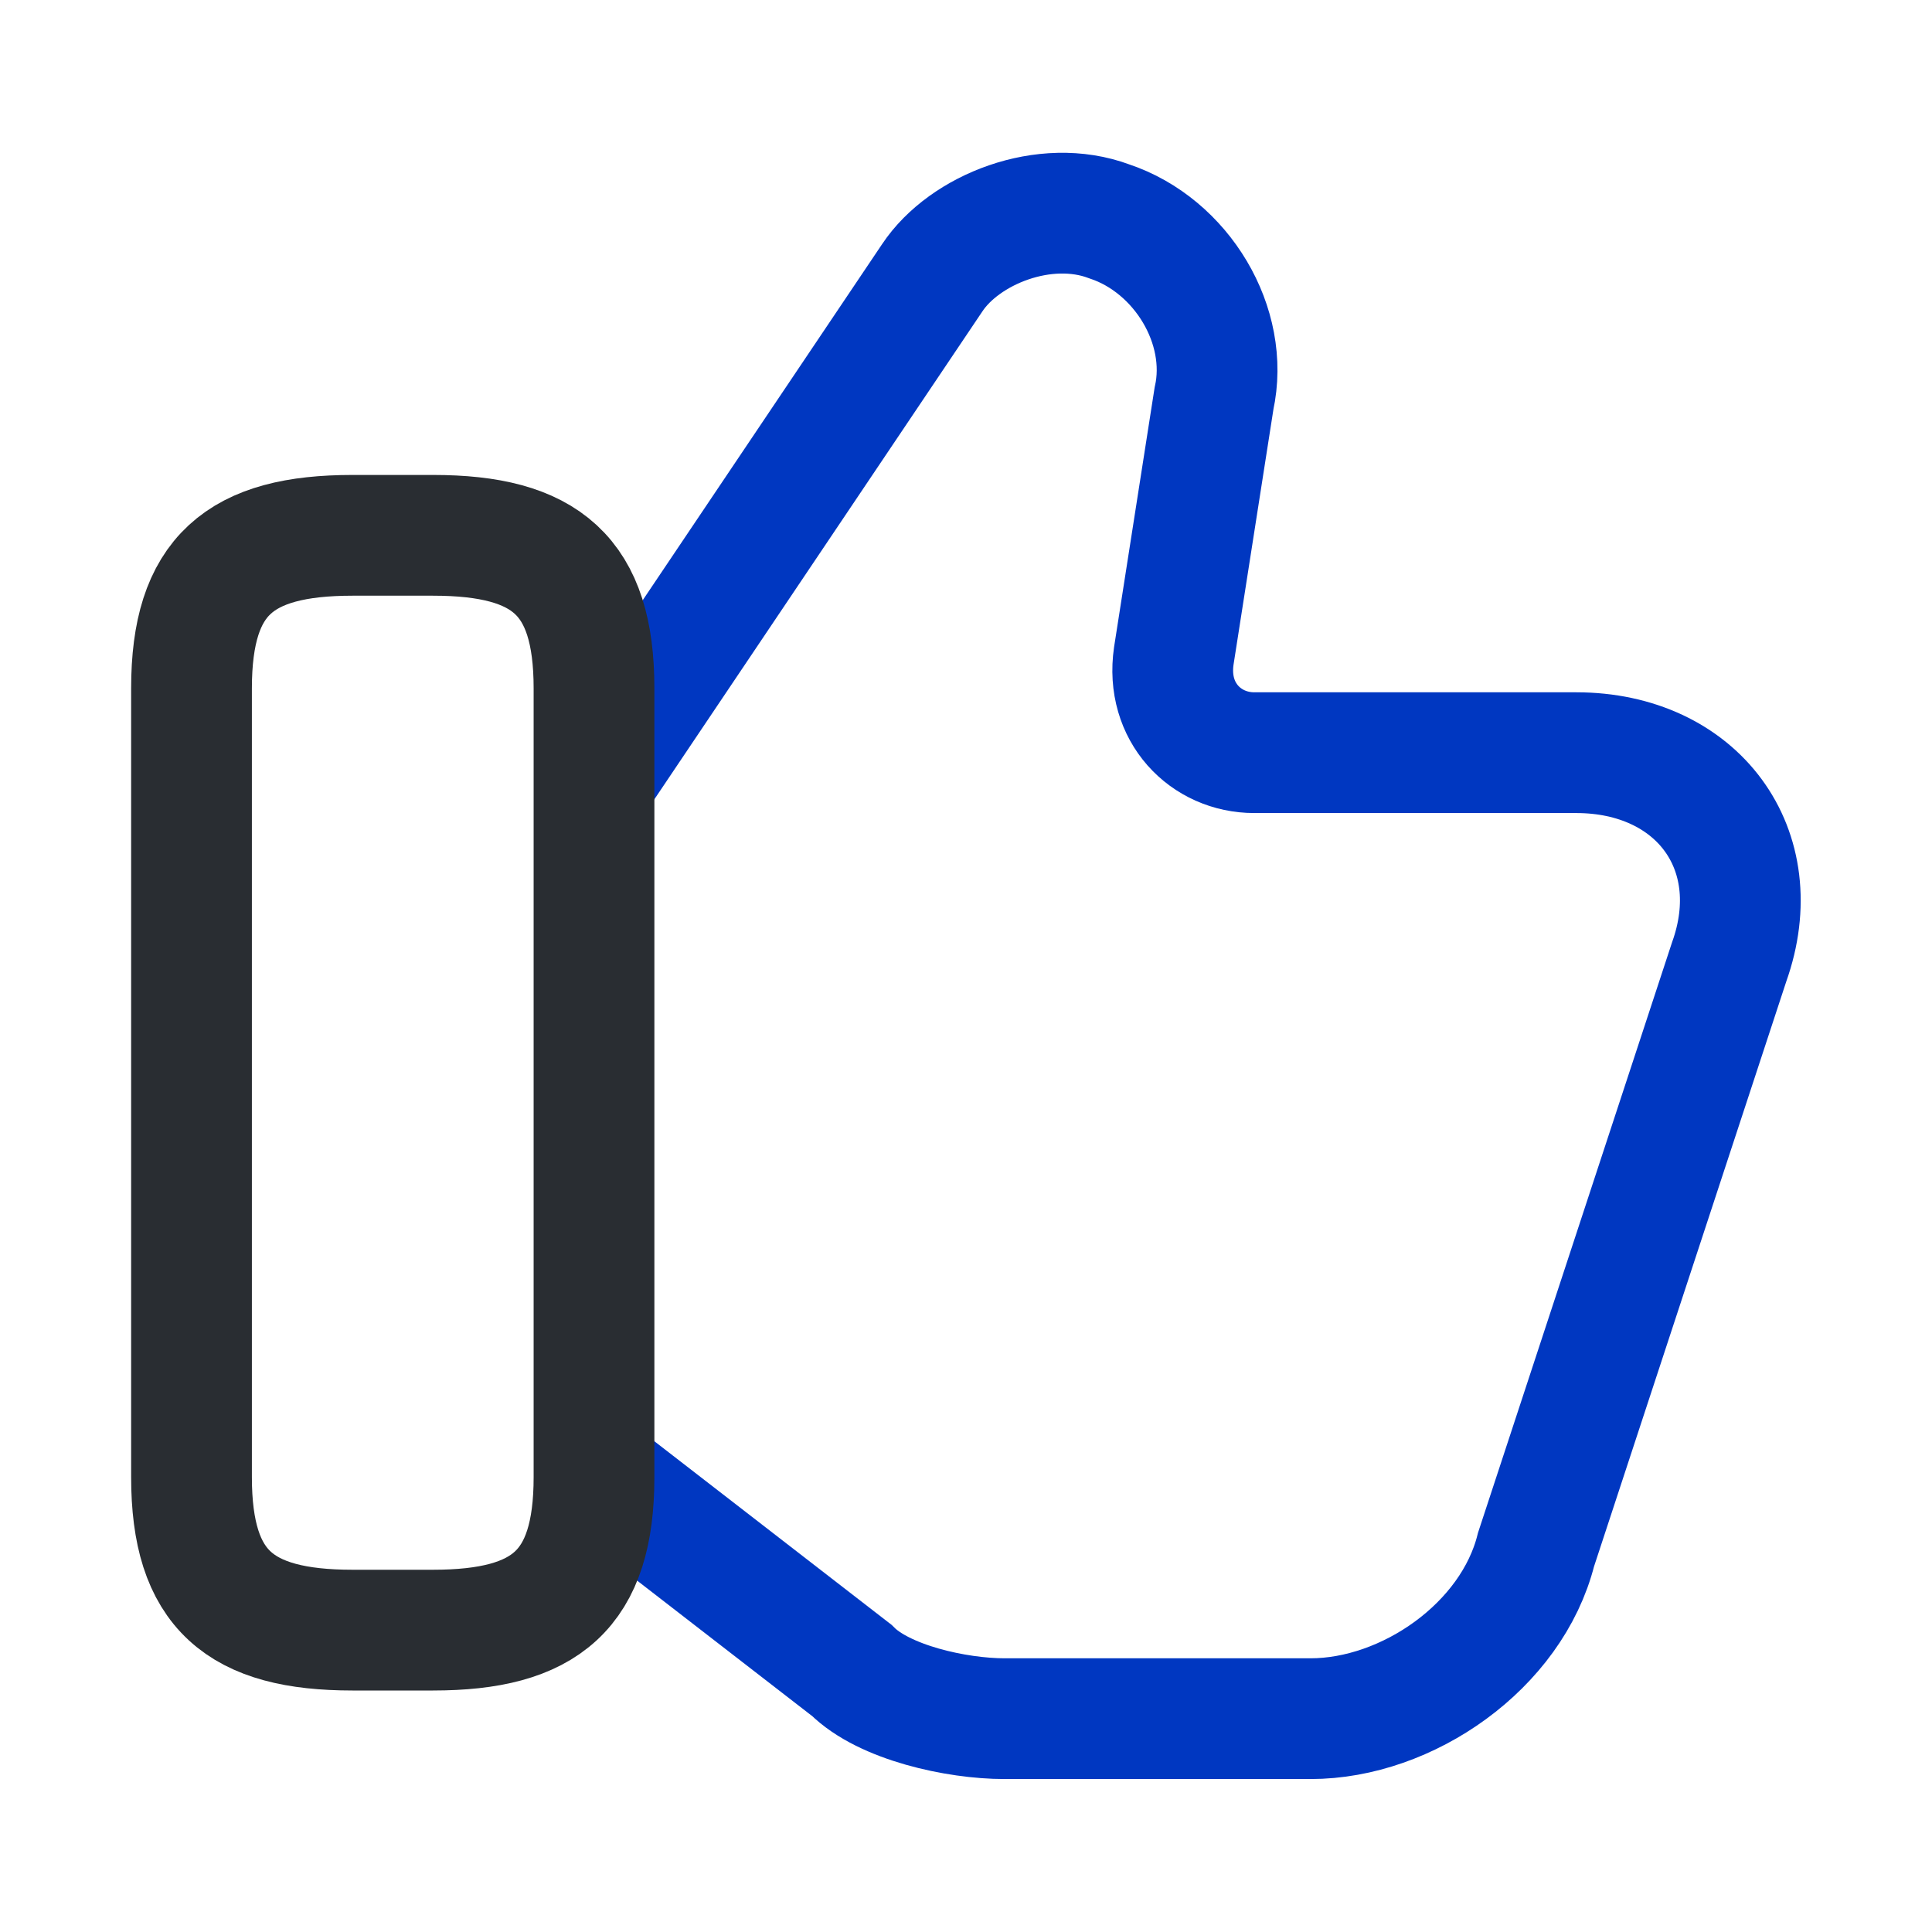
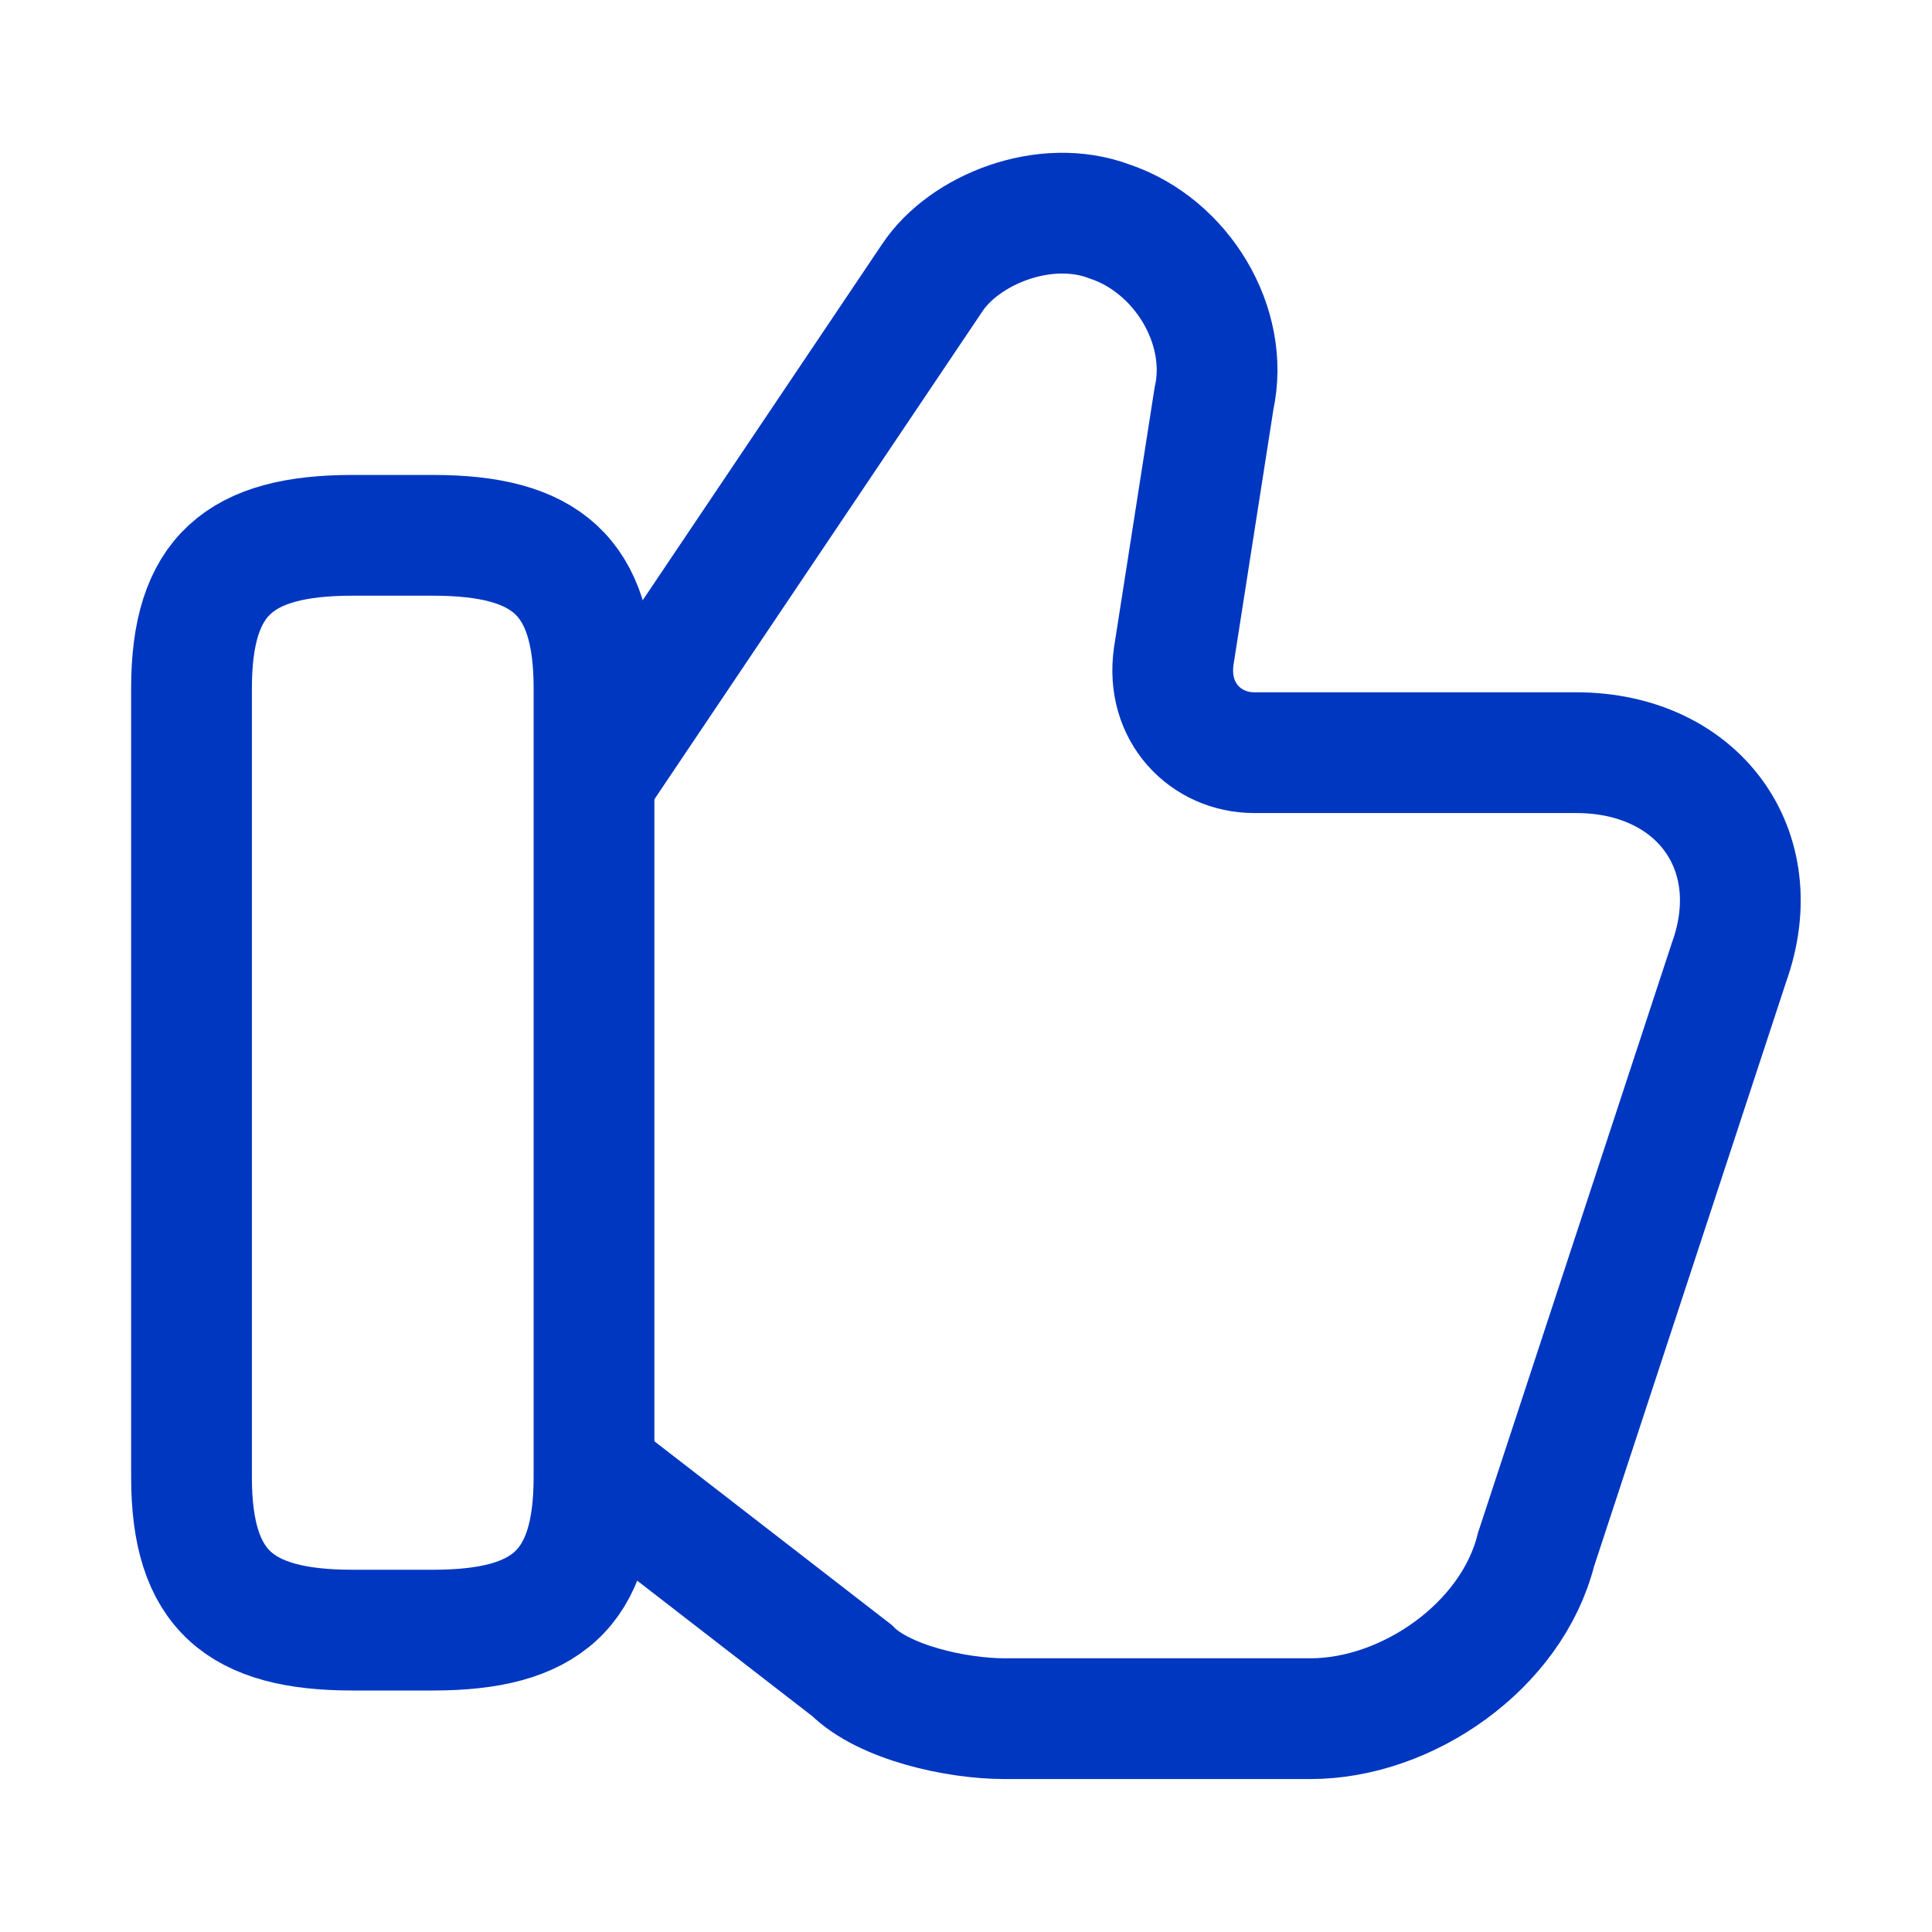
<svg xmlns="http://www.w3.org/2000/svg" width="24" height="24" viewBox="0 0 24 24" fill="none">
  <path d="M7.48 18.35L10.581 20.75C10.98 21.15 11.88 21.35 12.48 21.35H16.28C17.48 21.35 18.78 20.45 19.081 19.25L21.48 11.95C21.98 10.55 21.081 9.35 19.581 9.35H15.581C14.98 9.35 14.48 8.85 14.581 8.15L15.081 4.95C15.28 4.05 14.681 3.05 13.78 2.75C12.98 2.45 11.98 2.85 11.581 3.45L7.48 9.55" stroke="#0037C1" stroke-width="1.5" stroke-miterlimit="10" />
-   <path d="M2.379 18.35V8.55C2.379 7.15 2.979 6.65 4.379 6.65H5.379C6.779 6.65 7.379 7.15 7.379 8.55V18.35C7.379 19.75 6.779 20.25 5.379 20.25H4.379C2.979 20.25 2.379 19.75 2.379 18.35Z" stroke="#292D32" stroke-width="1.5" stroke-linecap="round" stroke-linejoin="round" />
+   <path d="M2.379 18.35V8.55C2.379 7.15 2.979 6.65 4.379 6.65H5.379C6.779 6.65 7.379 7.15 7.379 8.55V18.35C7.379 19.75 6.779 20.25 5.379 20.25H4.379C2.979 20.25 2.379 19.75 2.379 18.35Z" stroke="#0037C1" stroke-width="1.5" stroke-linecap="round" stroke-linejoin="round" />
</svg>
